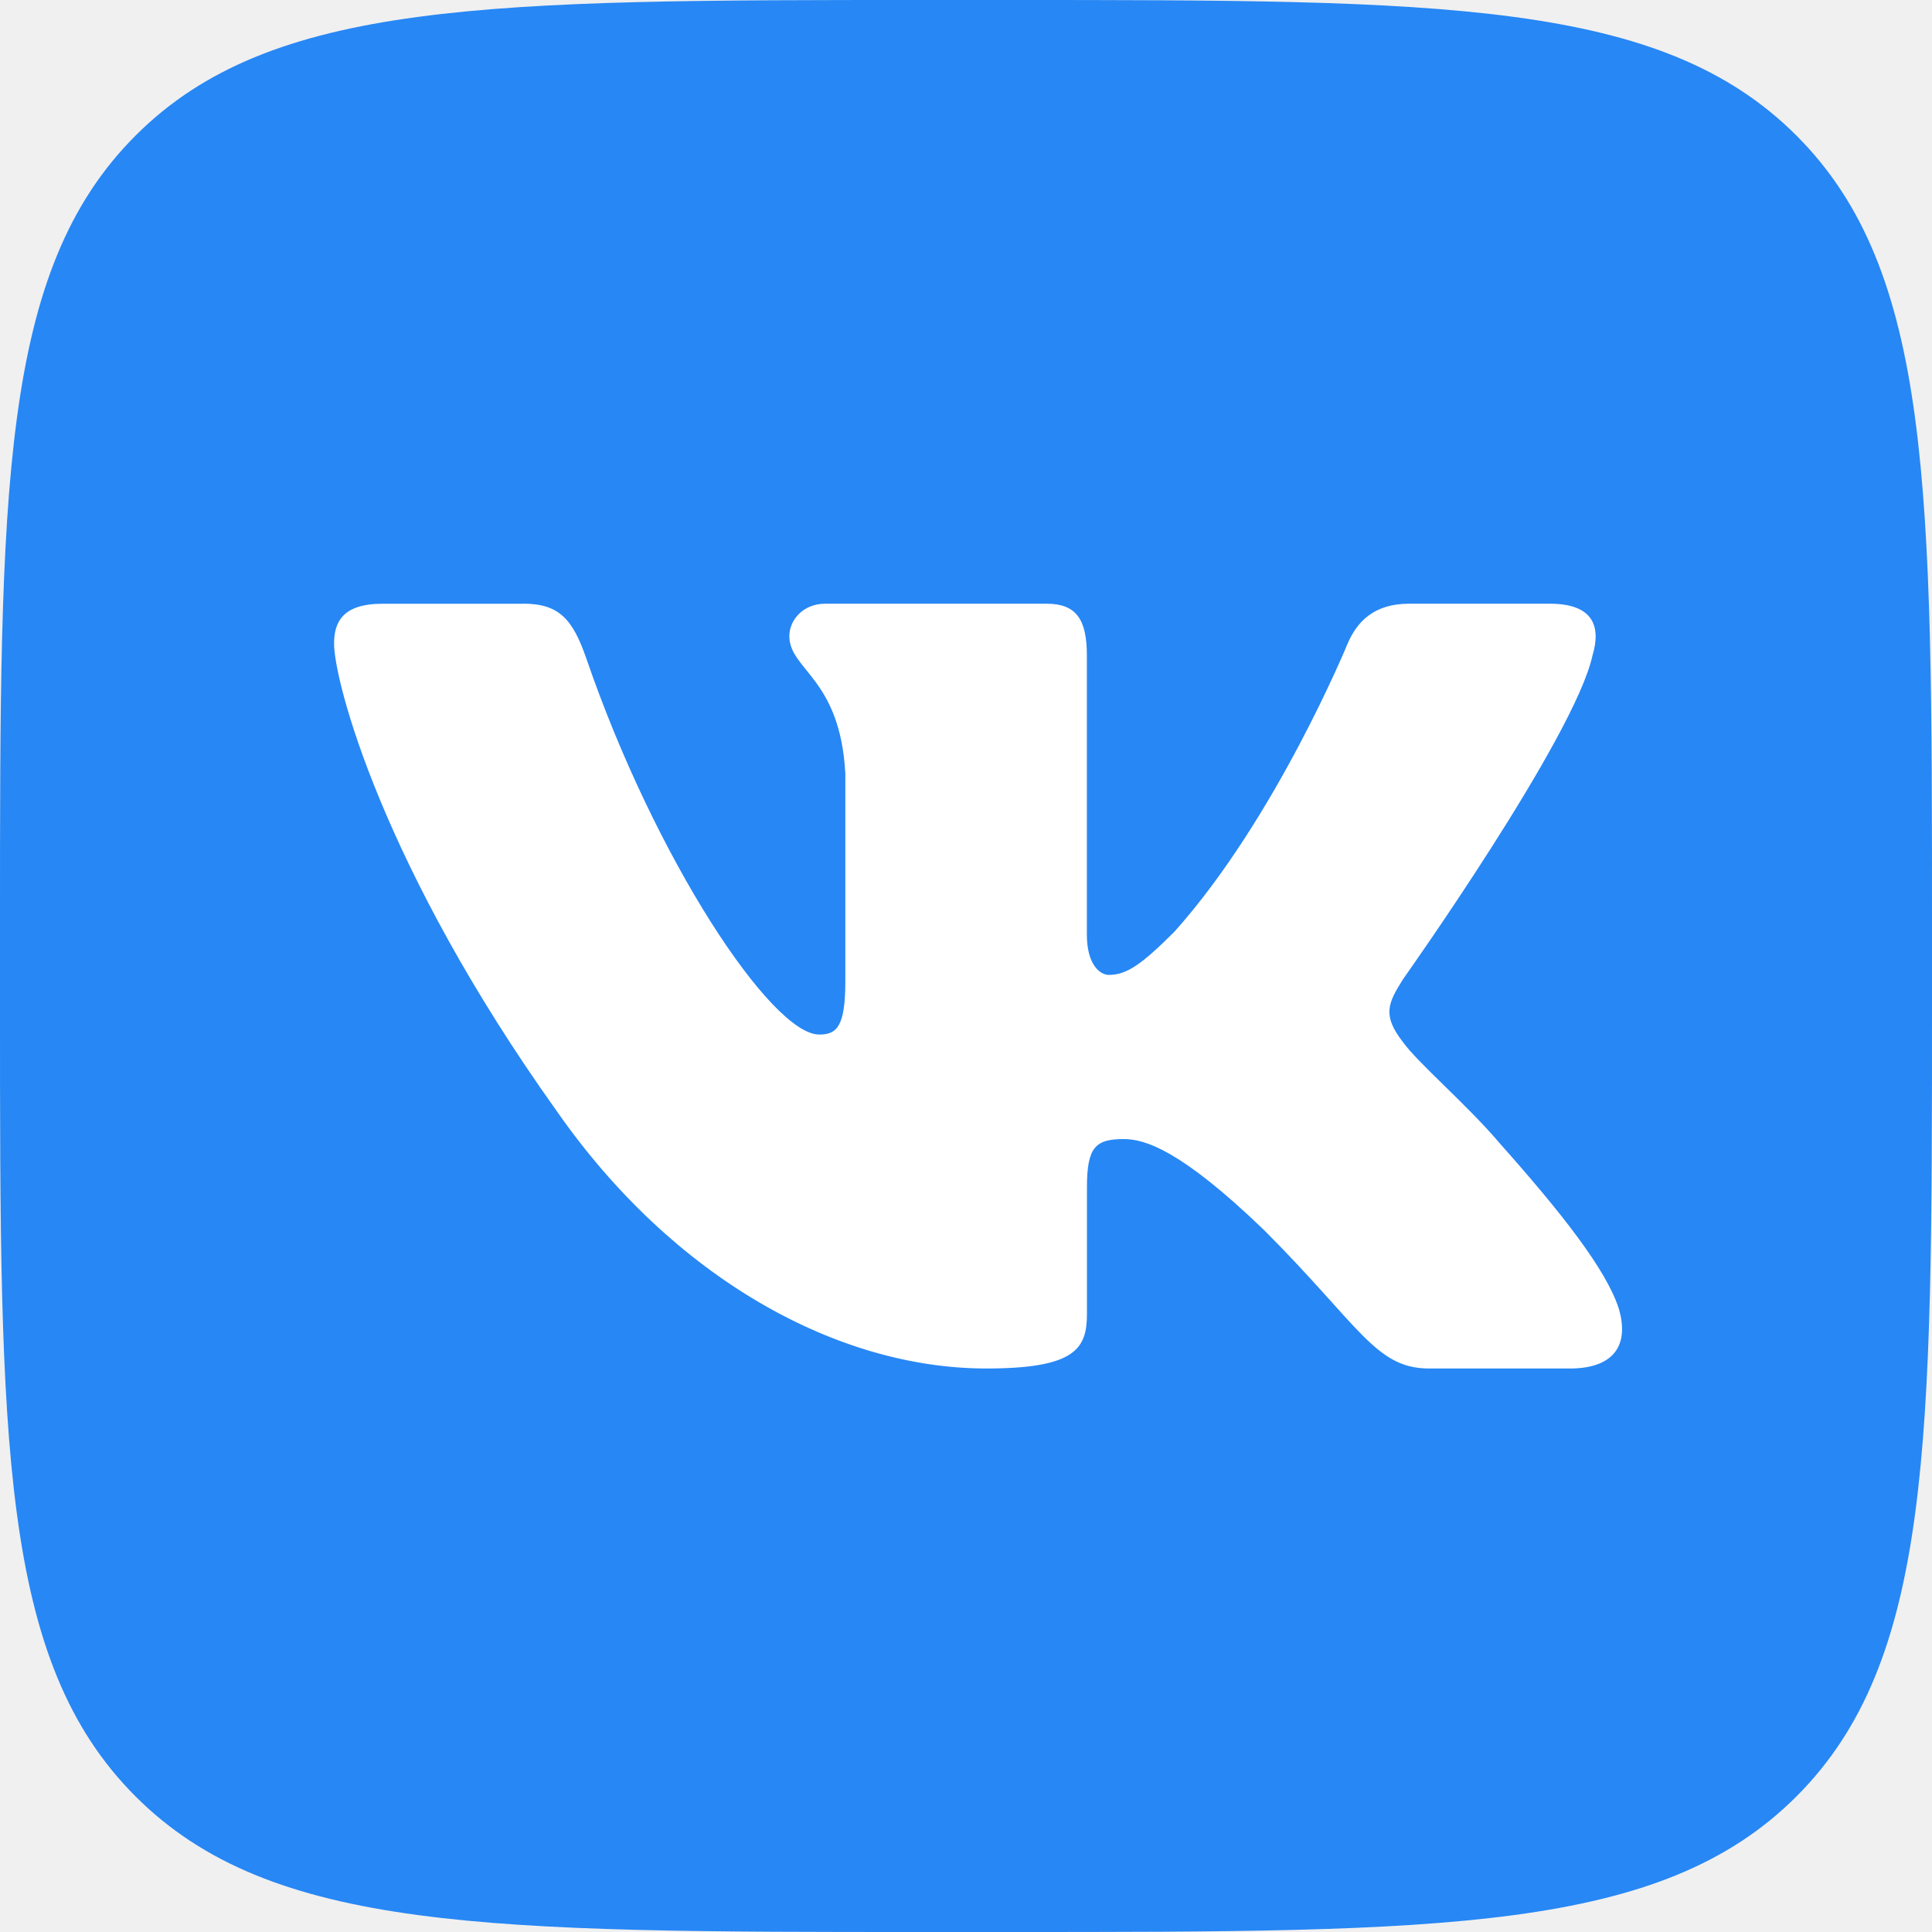
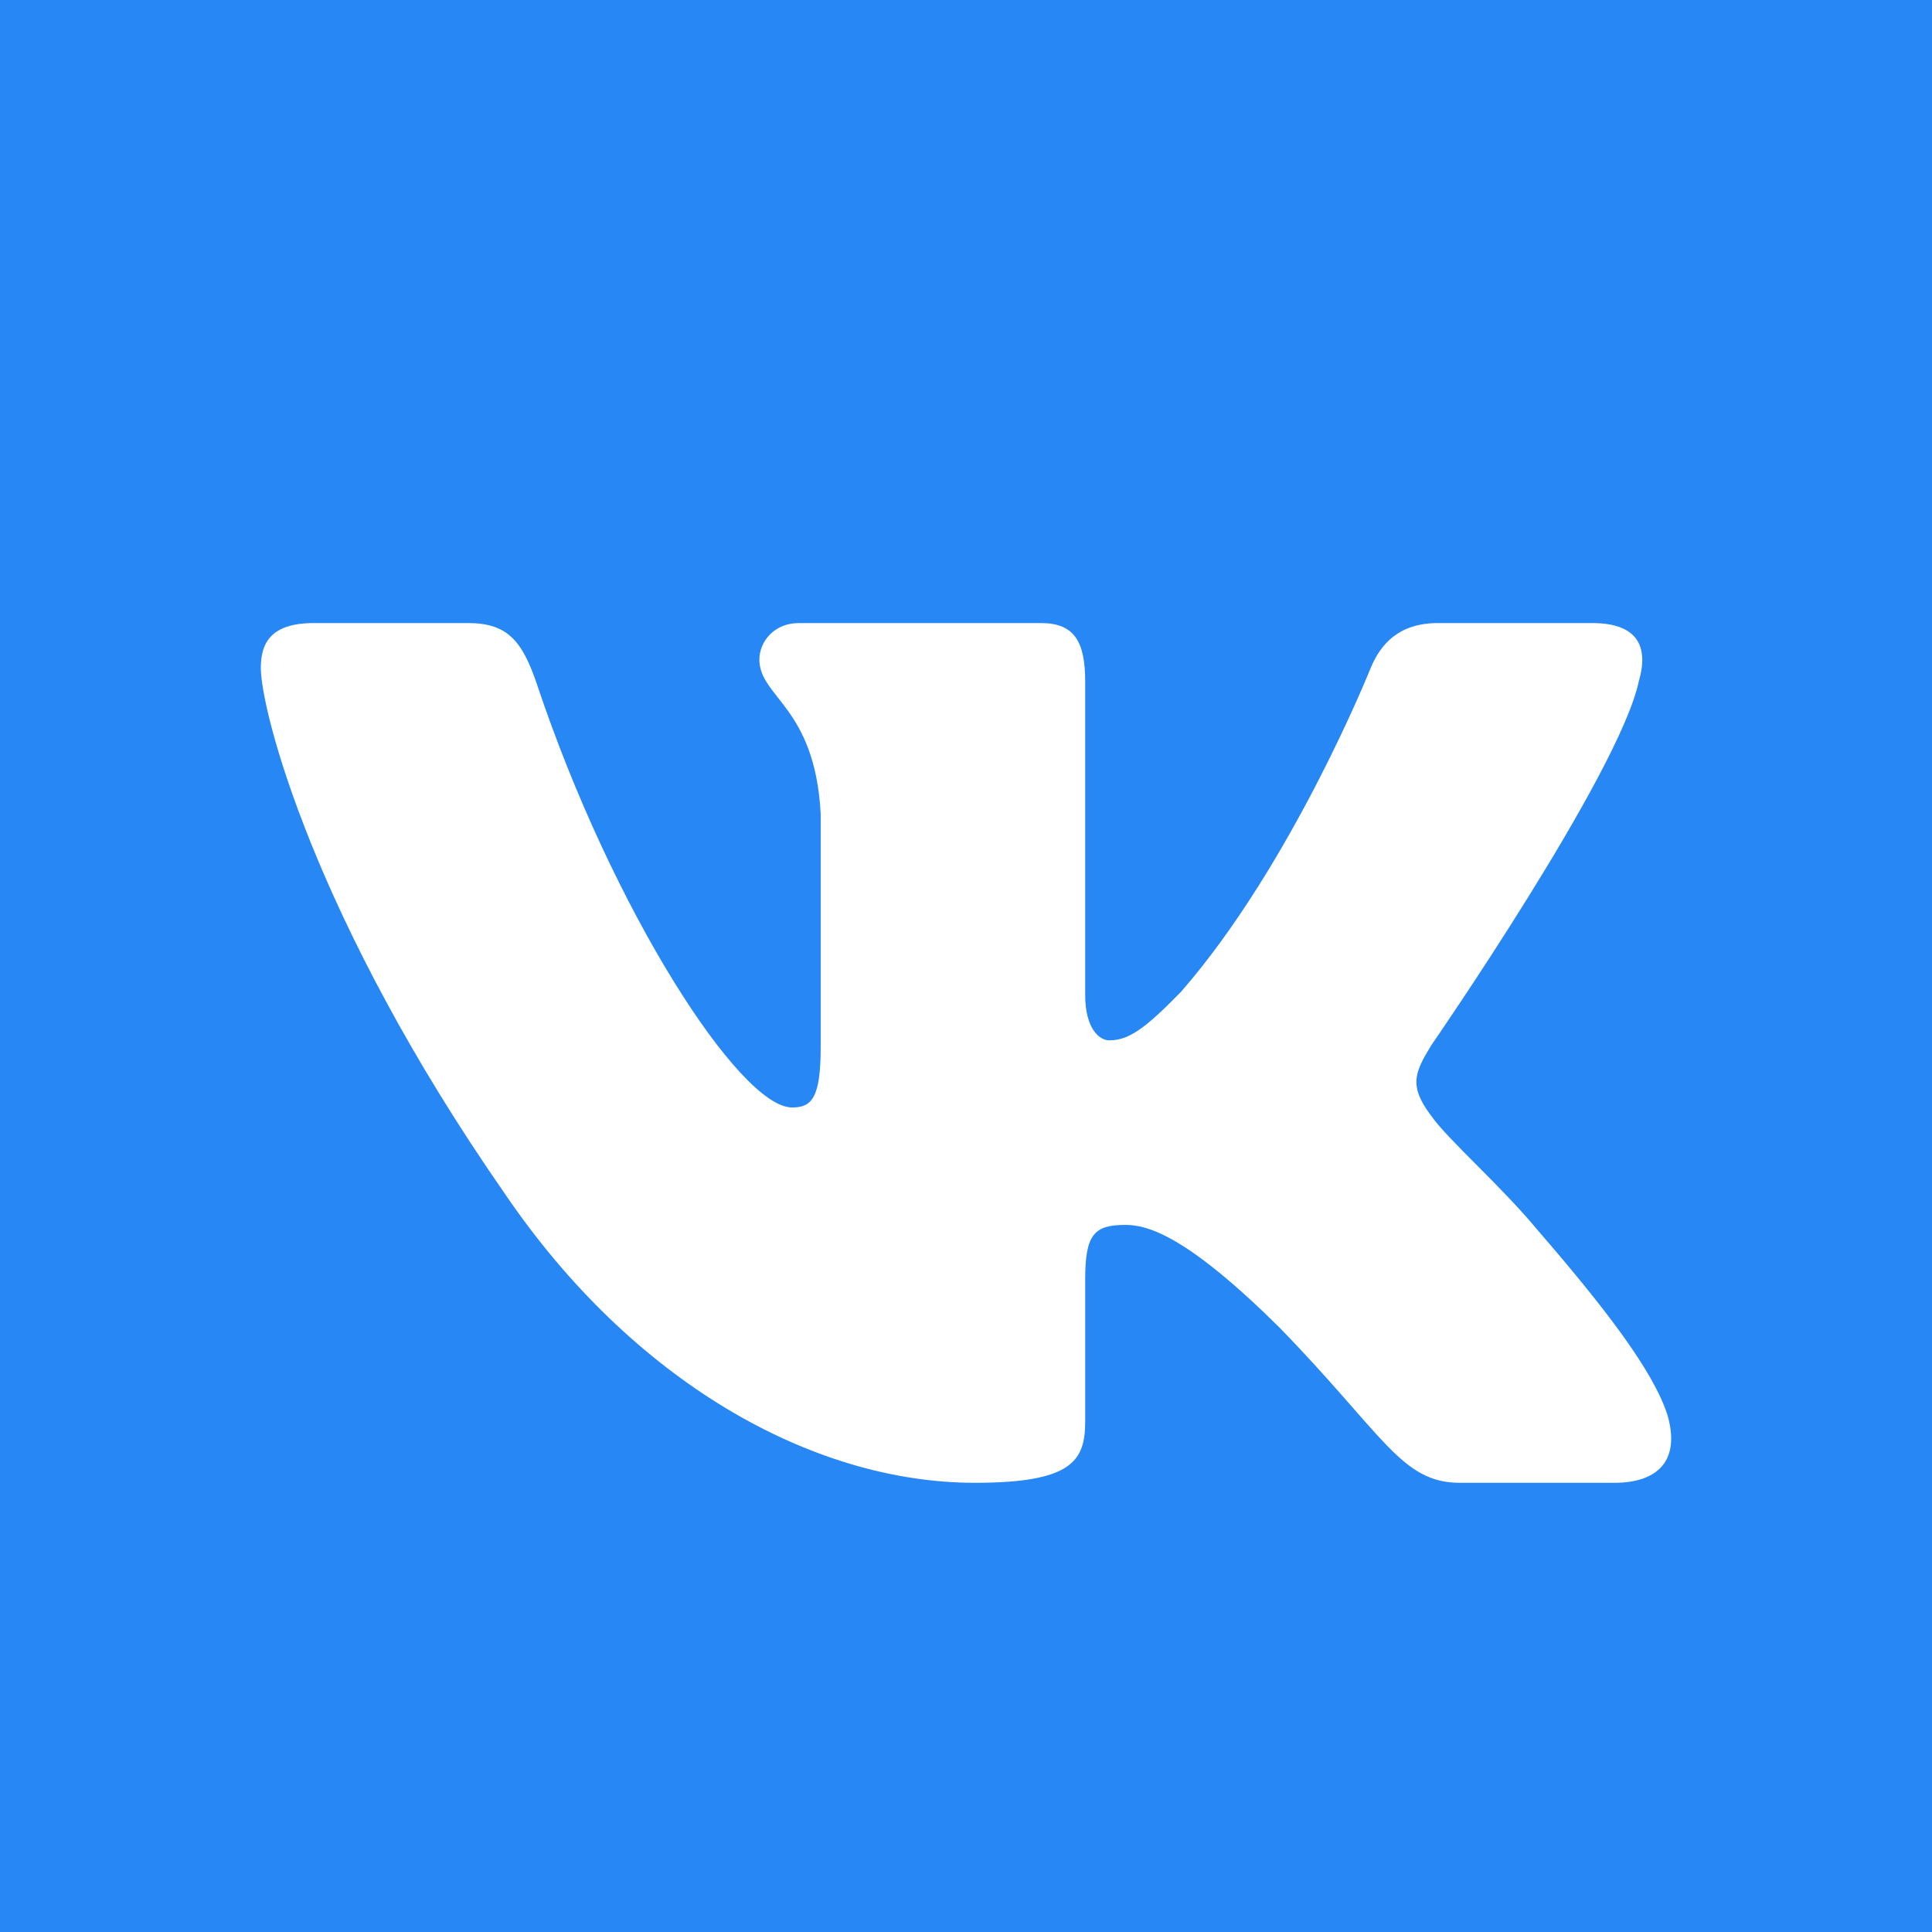
- <svg xmlns="http://www.w3.org/2000/svg" fill="none" height="48" viewBox="0 0 48 48" width="48">
-   <path d="m0 23c0-10.842 0-16.263 3.368-19.632s8.789-3.368 19.632-3.368h2c10.842 0 16.264 0 19.632 3.368 3.368 3.368 3.368 8.789 3.368 19.632v2c0 10.842 0 16.264-3.368 19.632-3.368 3.368-8.789 3.368-19.632 3.368h-2c-10.842 0-16.263 0-19.632-3.368-3.368-3.368-3.368-8.789-3.368-19.632z" fill="#2787f5" />
-   <path clip-rule="evenodd" d="m13.001 15h-3.501c-1 0-1.2.471-1.2.99 0 .927 1.187 5.525 5.526 11.606 2.893 4.153 6.969 6.404 10.678 6.404 2.225 0 2.501-.5 2.501-1.361v-3.139c0-1 .211-1.2.915-1.2.519 0 1.409.26 3.486 2.262 2.374 2.373 2.765 3.438 4.1 3.438h3.501c1 0 1.5-.5 1.212-1.487-.316-.983-1.449-2.41-2.953-4.102-.816-.964-2.04-2.002-2.411-2.522-.519-.667-.371-.964 0-1.557 0 0 4.265-6.007 4.71-8.046.223-.742 0-1.287-1.059-1.287h-3.501c-.89 0-1.3.471-1.523.99 0 0-1.78 4.338-4.302 7.157-.816.816-1.187 1.075-1.632 1.075-.223 0-.545-.26-.545-1.001v-6.934c0-.89-.258-1.287-1-1.287h-5.501c-.556 0-.891.413-.891.804 0 .844 1.261 1.038 1.391 3.411v5.154c0 1.13-.204 1.335-.649 1.335-1.187 0-4.074-4.358-5.786-9.344-.336-.969-.672-1.361-1.567-1.361z" fill="#fff" fill-rule="evenodd" />
+ <svg xmlns="http://www.w3.org/2000/svg" width="400" height="400" viewBox="0 0 400 400" fill="none">
+   <rect width="400" height="400" fill="#2787F5" />
+   <path d="M151 246C165.912 246 178 233.24 178 217.5C178 201.76 165.912 189 151 189C136.088 189 124 201.76 124 217.5C124 233.24 136.088 246 151 246Z" fill="#2787F5" />
+   <path d="M246 246C260.912 246 273 233.24 273 217.5C273 201.76 260.912 189 246 189C231.088 189 219 201.76 219 217.5C219 233.24 231.088 246 246 246Z" fill="#2787F5" />
+   <path fill-rule="evenodd" clip-rule="evenodd" d="M96.897 129H64.953C55.825 129 54 133.411 54 138.273C54 146.958 64.83 190.033 104.427 247.004C130.824 285.91 168.016 307 201.86 307C222.165 307 224.678 302.316 224.678 294.248V264.842C224.678 255.474 226.601 253.604 233.031 253.604C237.769 253.604 245.891 256.036 264.844 274.794C286.504 297.026 290.075 307 302.257 307H334.202C343.33 307 347.893 302.316 345.261 293.072C342.38 283.859 332.039 270.491 318.316 254.646C310.87 245.614 299.702 235.888 296.318 231.024C291.58 224.771 292.933 221.992 296.318 216.435C296.318 216.435 335.238 160.158 339.299 141.053C341.33 134.105 339.299 129 329.639 129H297.694C289.572 129 285.827 133.411 283.796 138.273C283.796 138.273 267.551 178.917 244.538 205.318C237.092 212.96 233.708 215.392 229.646 215.392C227.616 215.392 224.677 212.96 224.677 206.013V141.053C224.677 132.716 222.32 129 215.55 129H165.35C160.275 129 157.222 132.869 157.222 136.537C157.222 144.44 168.729 146.263 169.915 168.495V216.782C169.915 227.368 168.051 229.288 163.991 229.288C153.161 229.288 126.818 188.462 111.195 141.748C108.133 132.668 105.062 129 96.897 129Z" fill="white" />
</svg>
